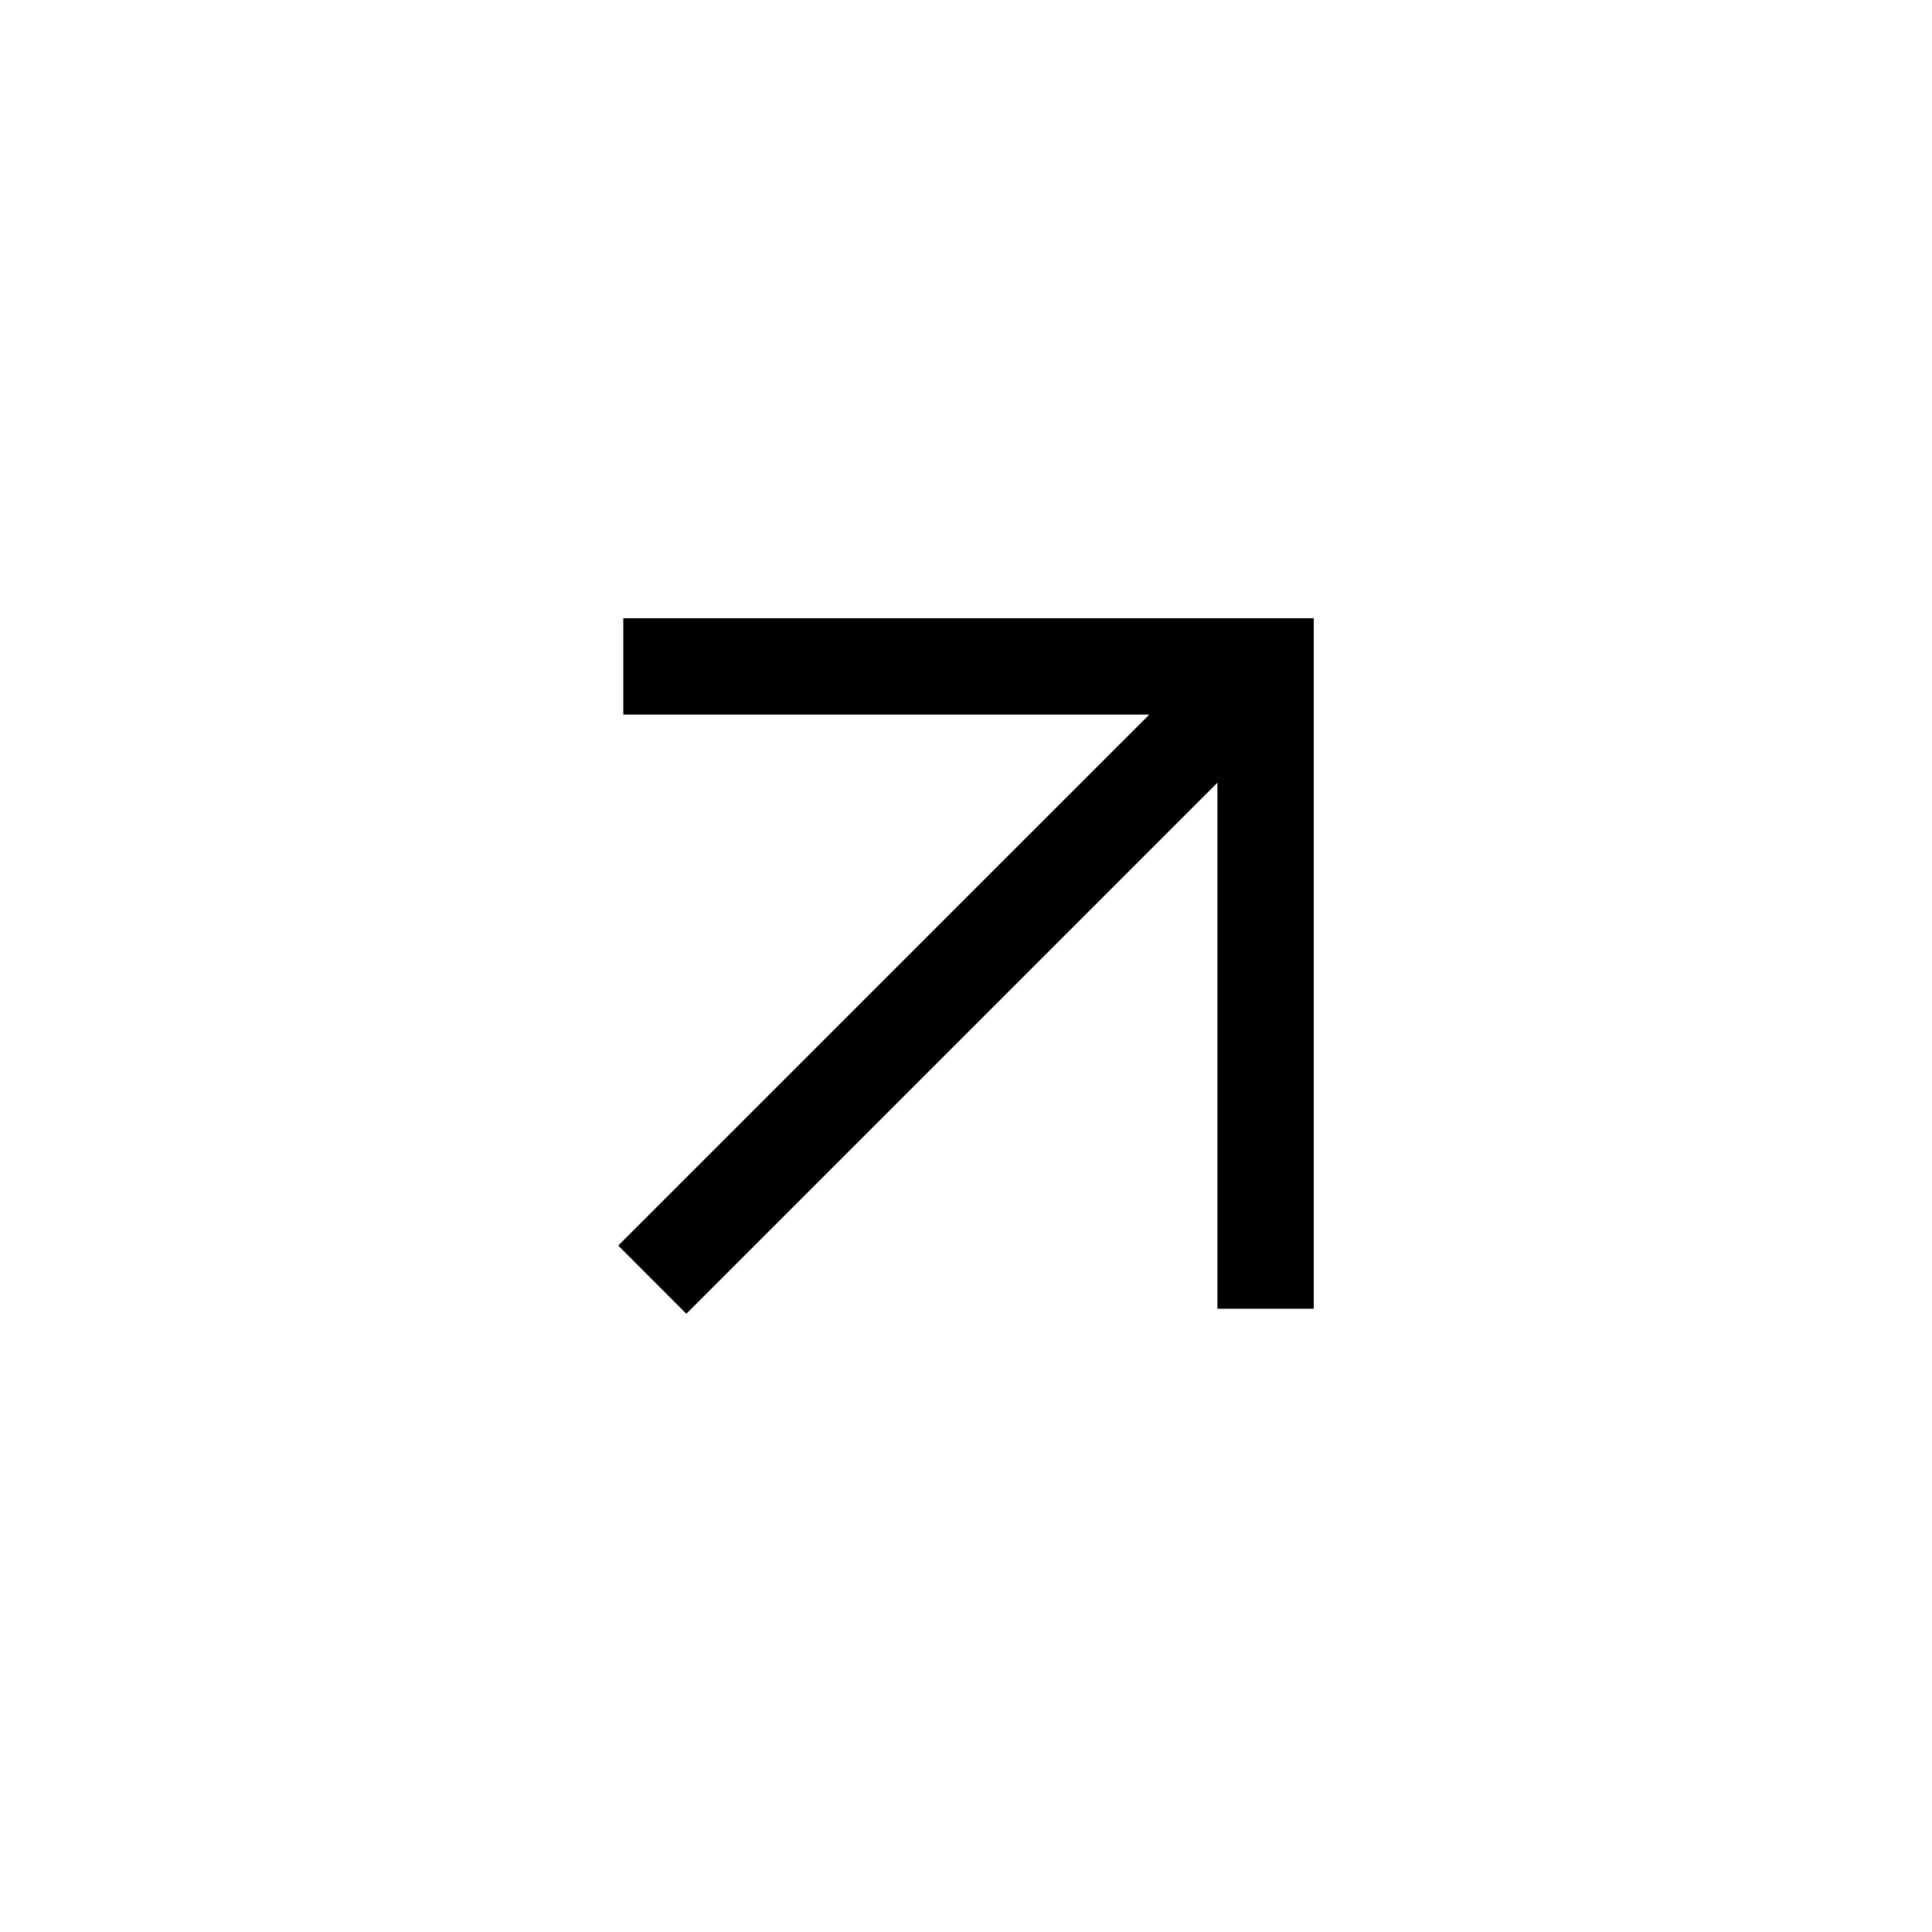
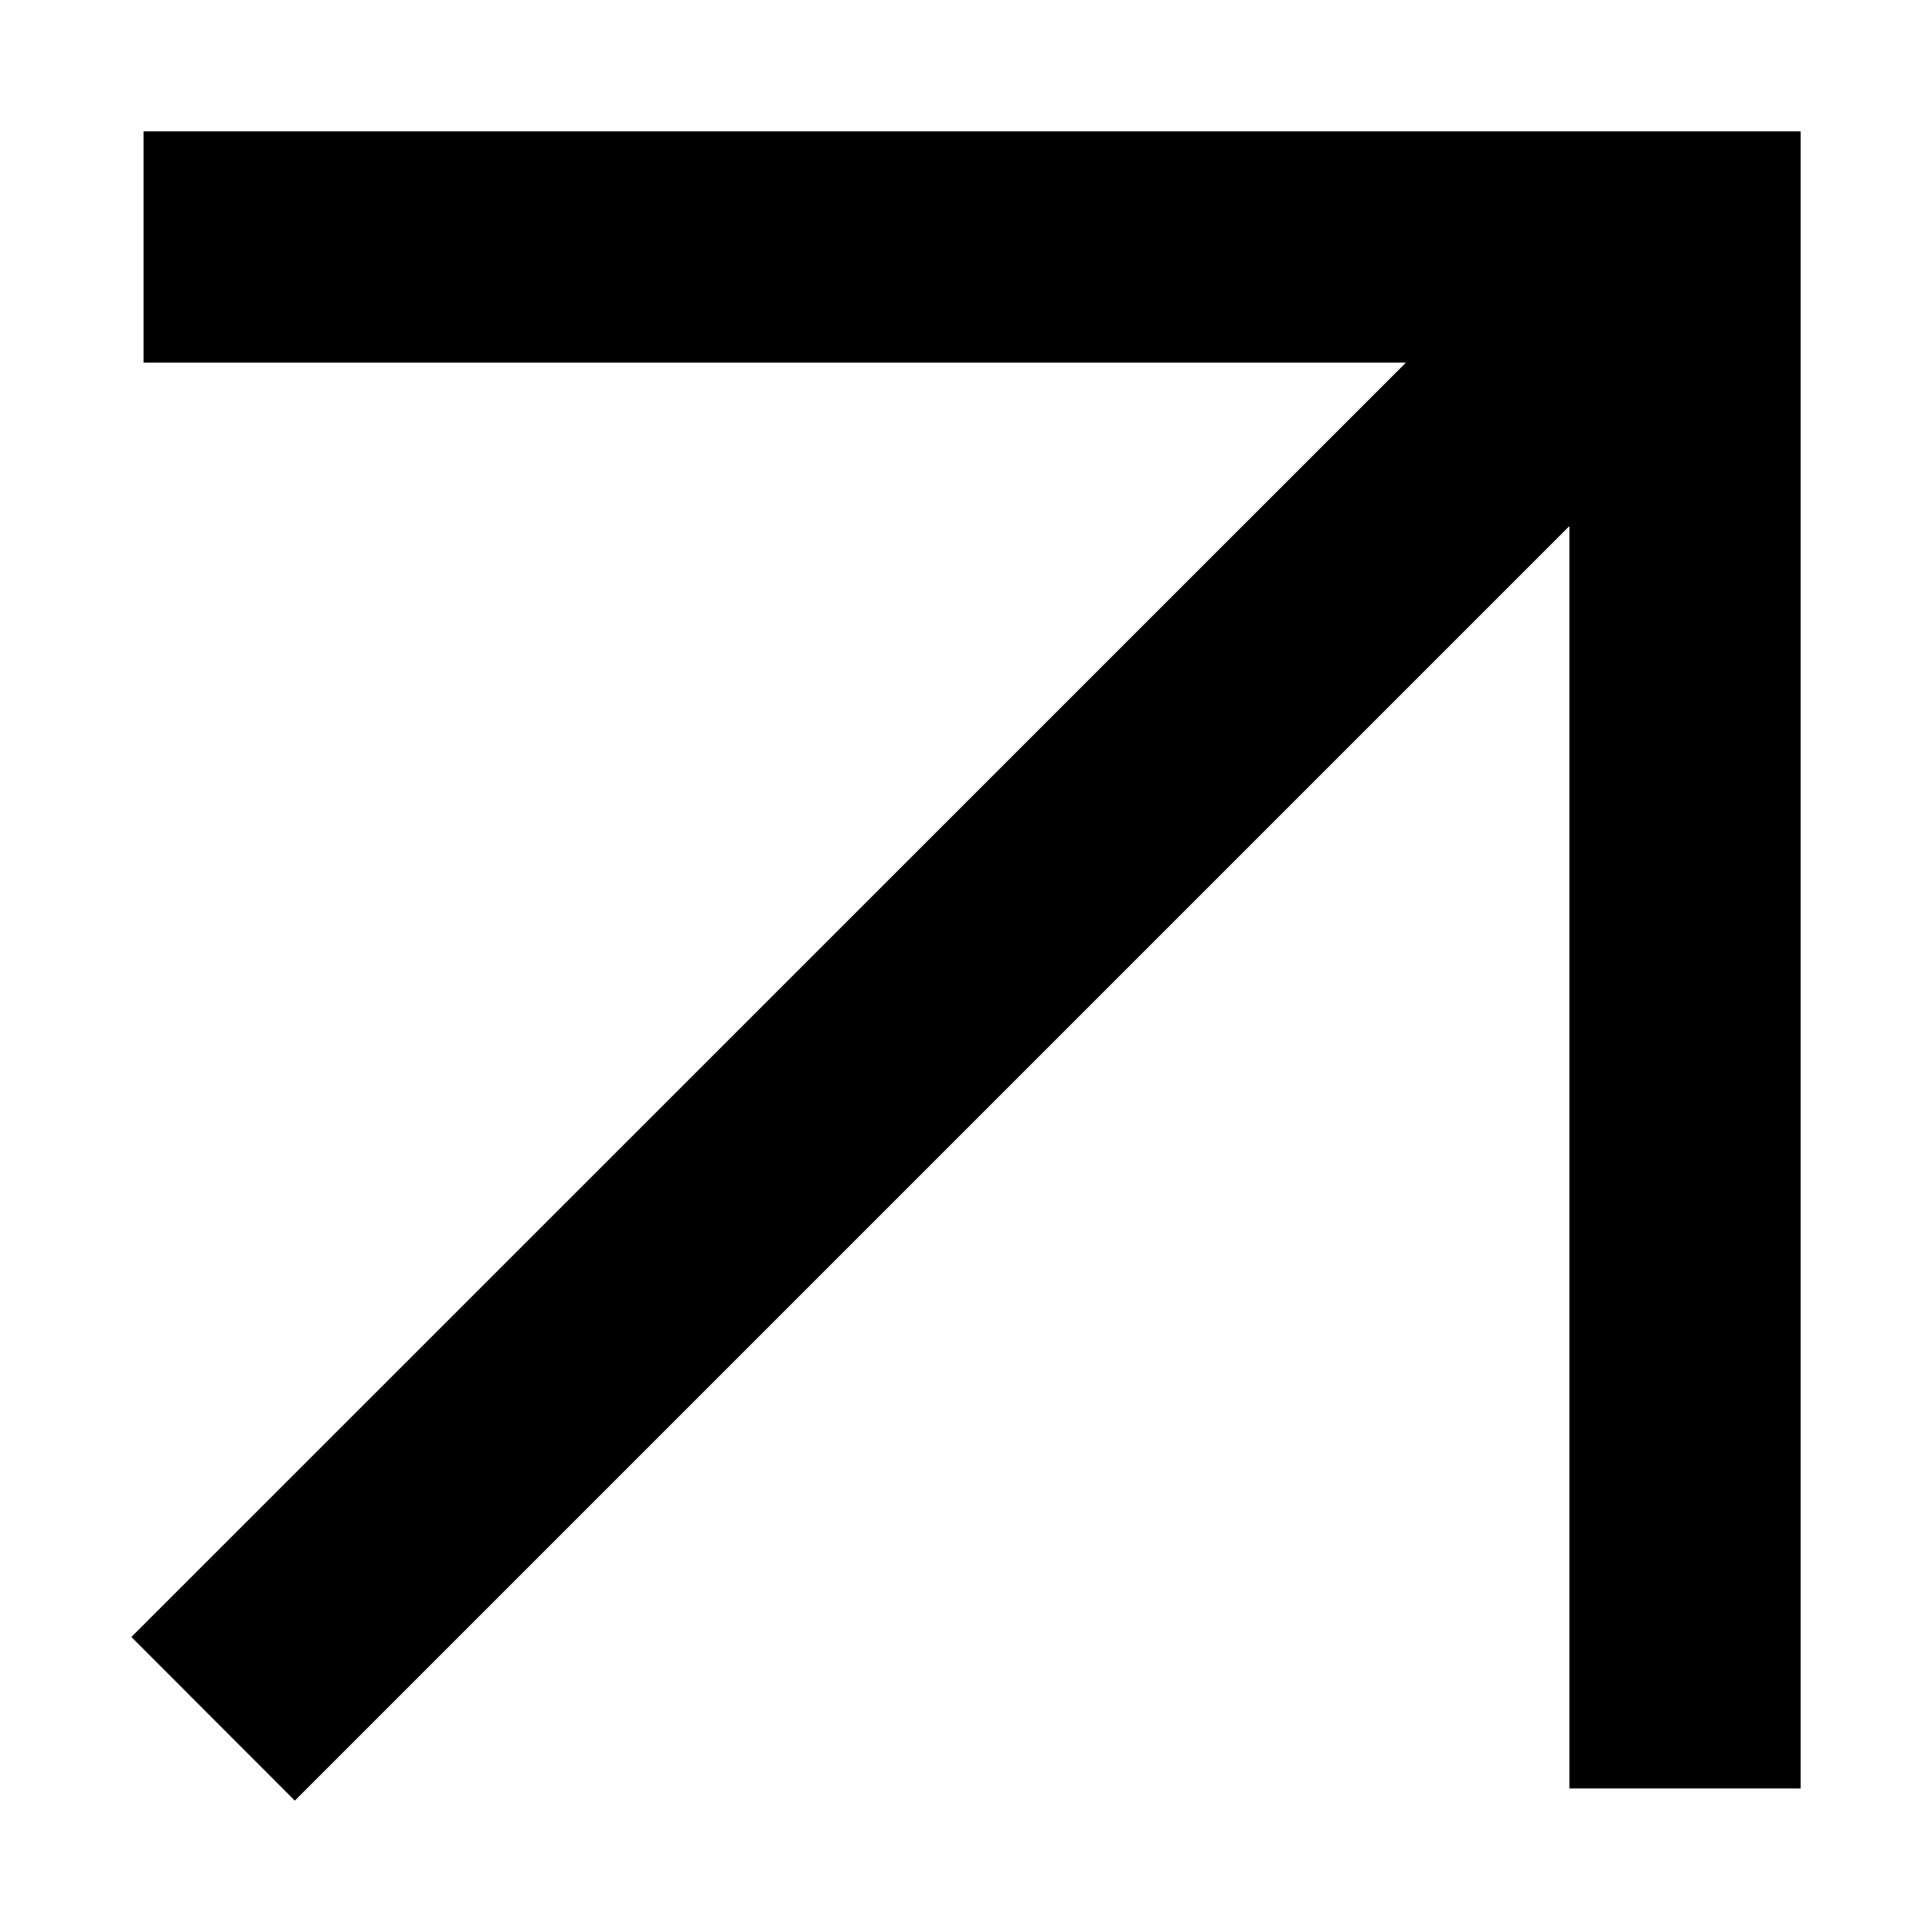
- <svg xmlns="http://www.w3.org/2000/svg" width="24" height="24" viewBox="0 0 24 24" fill="none">
-   <path d="M7.743 7.68V8.877H14.277L7.68 15.473L8.526 16.32L15.123 9.723V16.257H16.32V7.68L7.743 7.68Z" fill="black" />
+ <svg xmlns="http://www.w3.org/2000/svg" width="10" height="10" viewBox="0 0 10 10" fill="none">
+   <path d="M0.743 0.68L0.743 1.877L7.277 1.877L0.68 8.473L1.526 9.32L8.123 2.723V9.257H9.32V0.68L0.743 0.68Z" fill="black" />
</svg>
